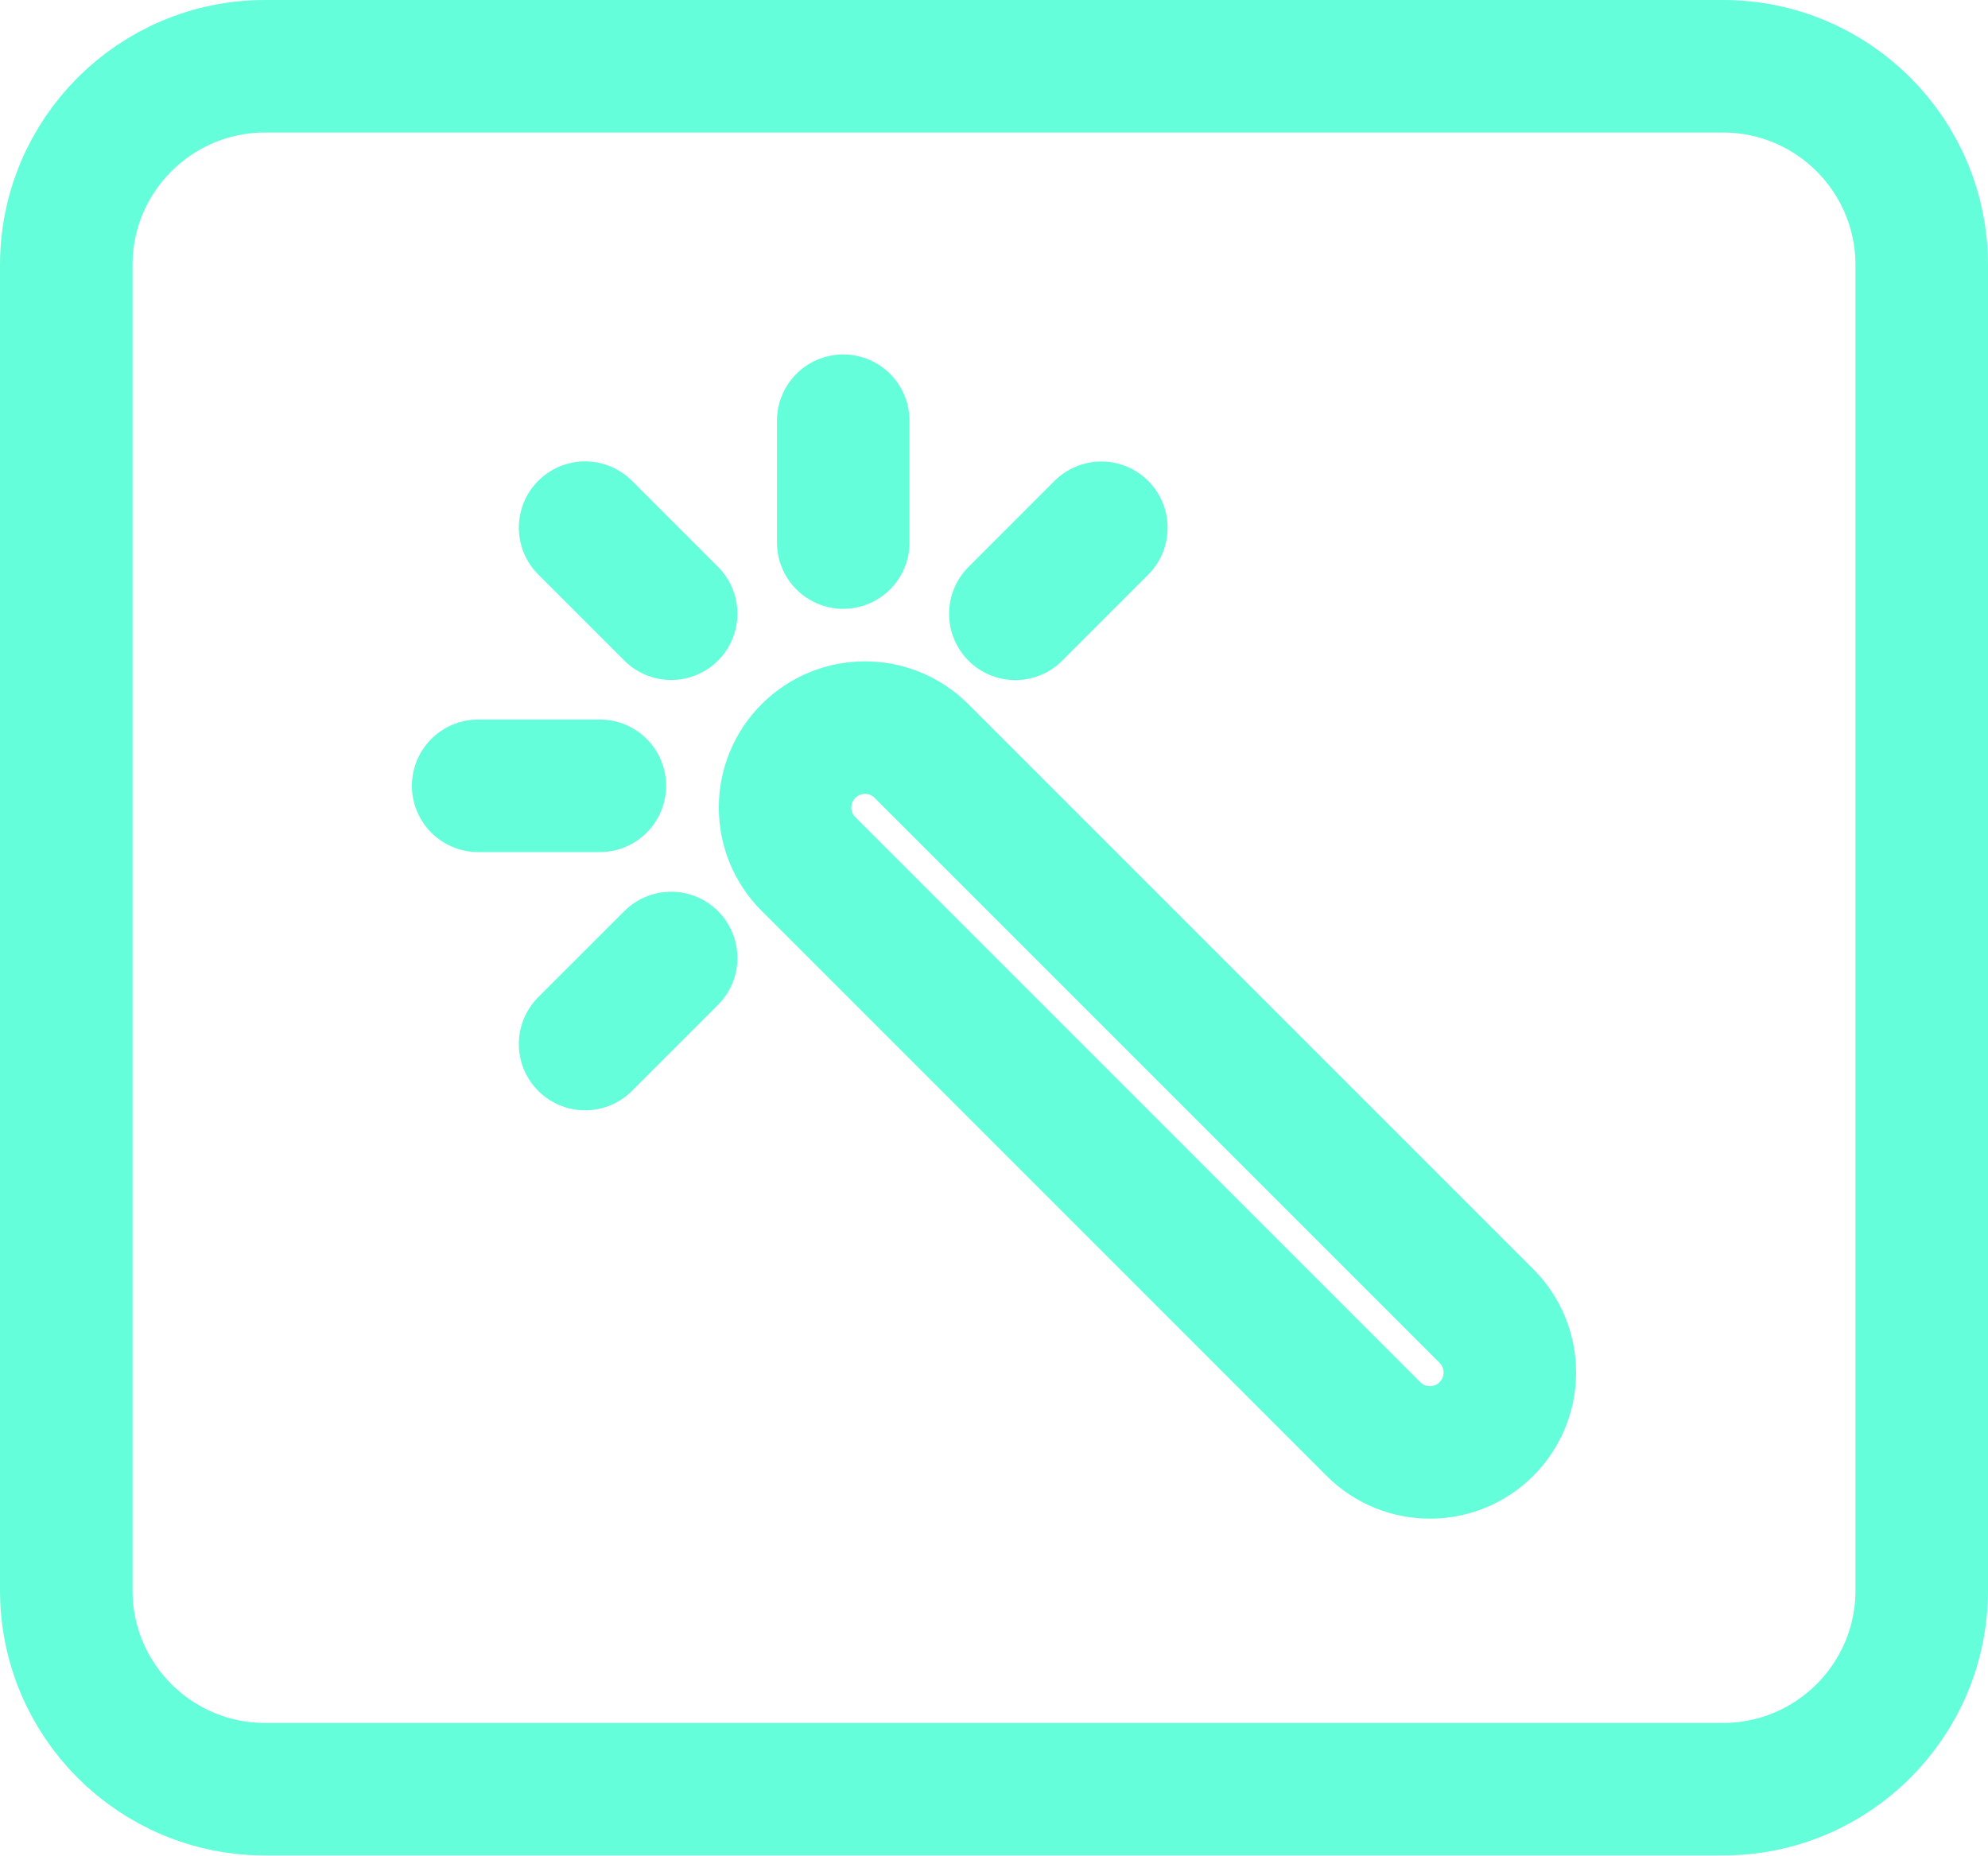
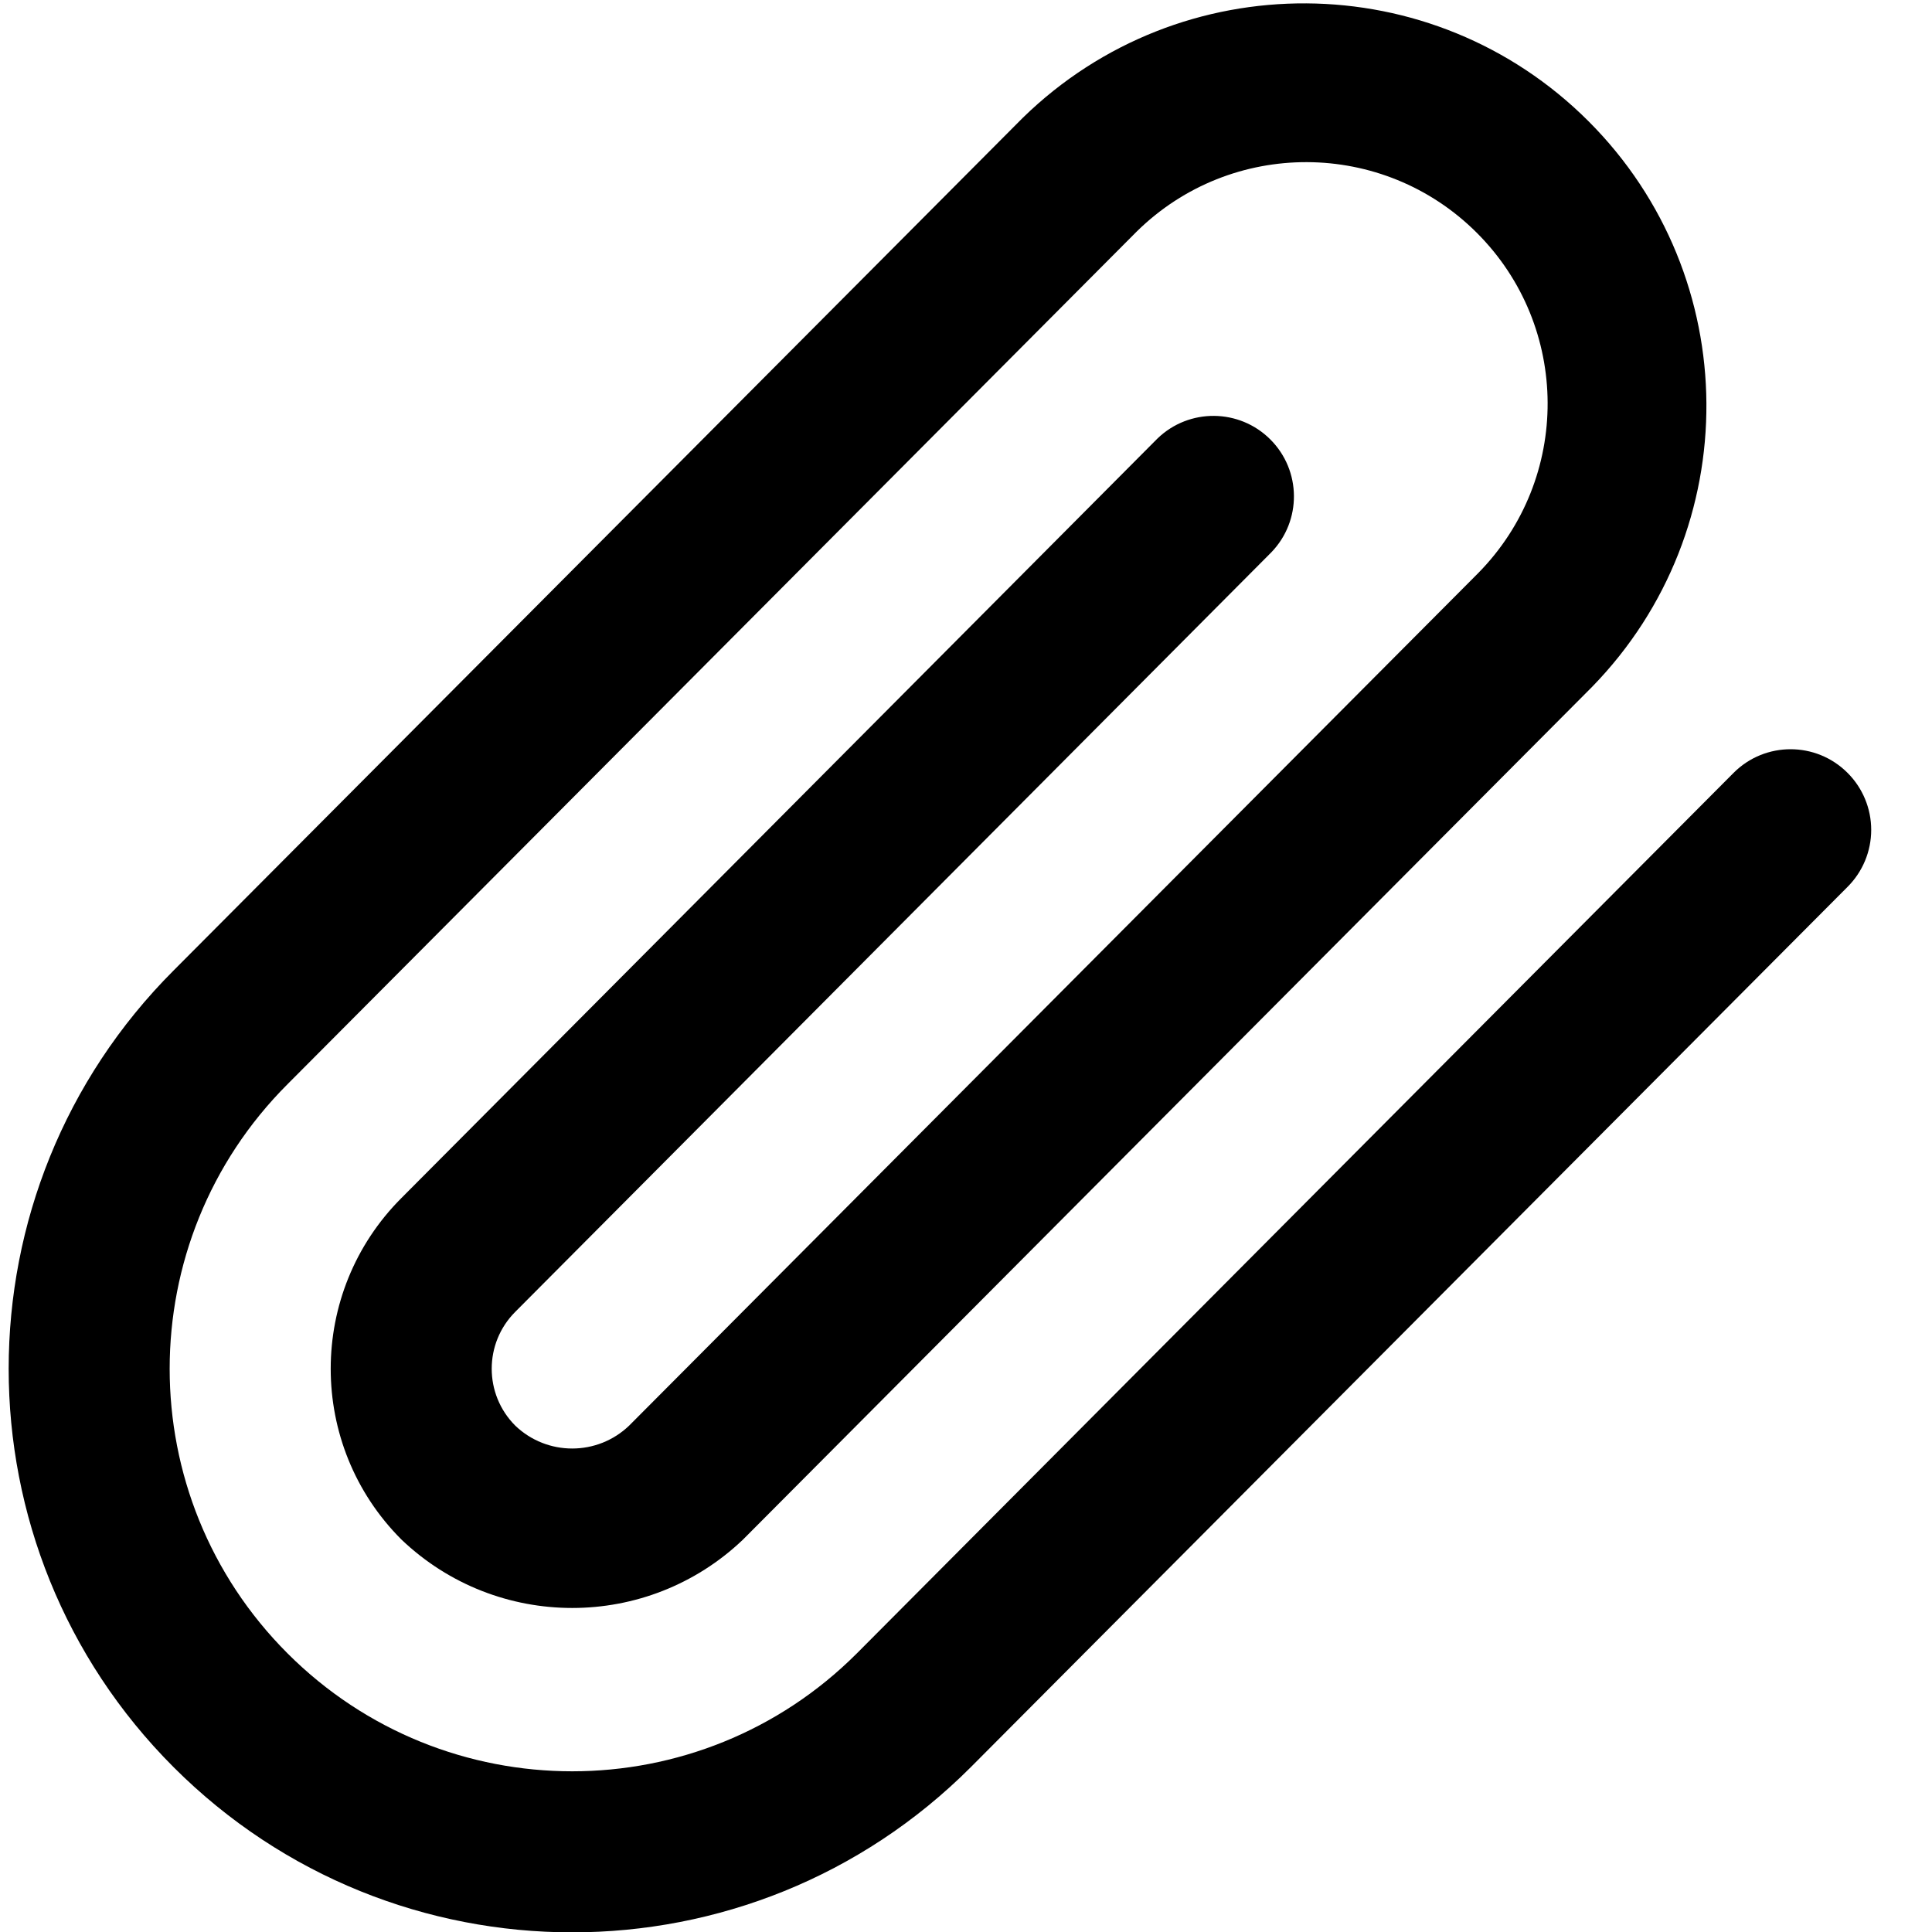
- <svg xmlns="http://www.w3.org/2000/svg" id="Capa_1" data-name="Capa 1" viewBox="0 0 480 448">
-   <defs>
-     <style>.cls-1,.cls-2,.cls-3{fill:none;stroke:#64ffda;}.cls-1{stroke-linejoin:round;}.cls-1,.cls-3{stroke-width:32px;}.cls-2{stroke-miterlimit:10;stroke-width:32px;}.cls-3{stroke-linecap:round;stroke-miterlimit:10;}</style>
-   </defs>
-   <path class="cls-1" d="M80,48H432a48,48,0,0,1,48,48V416a48,48,0,0,1-48,48H80a48,48,0,0,1-48-48V96A48,48,0,0,1,80,48Z" transform="translate(-16 -32)" />
-   <text x="-16" y="-32" />
-   <path class="cls-2" d="M211.2,213.34h0a19.29,19.29,0,0,1,27.29,0L374.9,349.75a19.3,19.3,0,0,1,0,27.28h0a19.31,19.31,0,0,1-27.29,0L211.21,240.62A19.29,19.29,0,0,1,211.2,213.34Z" transform="translate(-16 -32)" />
-   <path class="cls-3" d="M131.45,221.73h29.38m-3.56-62.33,20.78,20.78m41.55-46.6V163m62.32-3.57-20.77,20.78m-83.1,83.1-20.78,20.77" transform="translate(-16 -32)" />
+ <svg xmlns="http://www.w3.org/2000/svg" id="Outline" viewBox="0 0 24 24" width="512" height="512">
+   <path d="M22.95,9.6a1,1,0,0,0-1.414,0L10.644,20.539a5,5,0,1,1-7.072-7.071L14.121,2.876a3,3,0,0,1,4.243,4.242L7.815,17.71a1.022,1.022,0,0,1-1.414,0,1,1,0,0,1,0-1.414l9.392-9.435a1,1,0,0,0-1.414-1.414L4.987,14.882a3,3,0,0,0,0,4.243,3.073,3.073,0,0,0,4.243,0L19.778,8.532a5,5,0,0,0-7.071-7.07L2.158,12.054a7,7,0,0,0,9.9,9.9L22.95,11.018A1,1,0,0,0,22.95,9.6Z" />
</svg>
